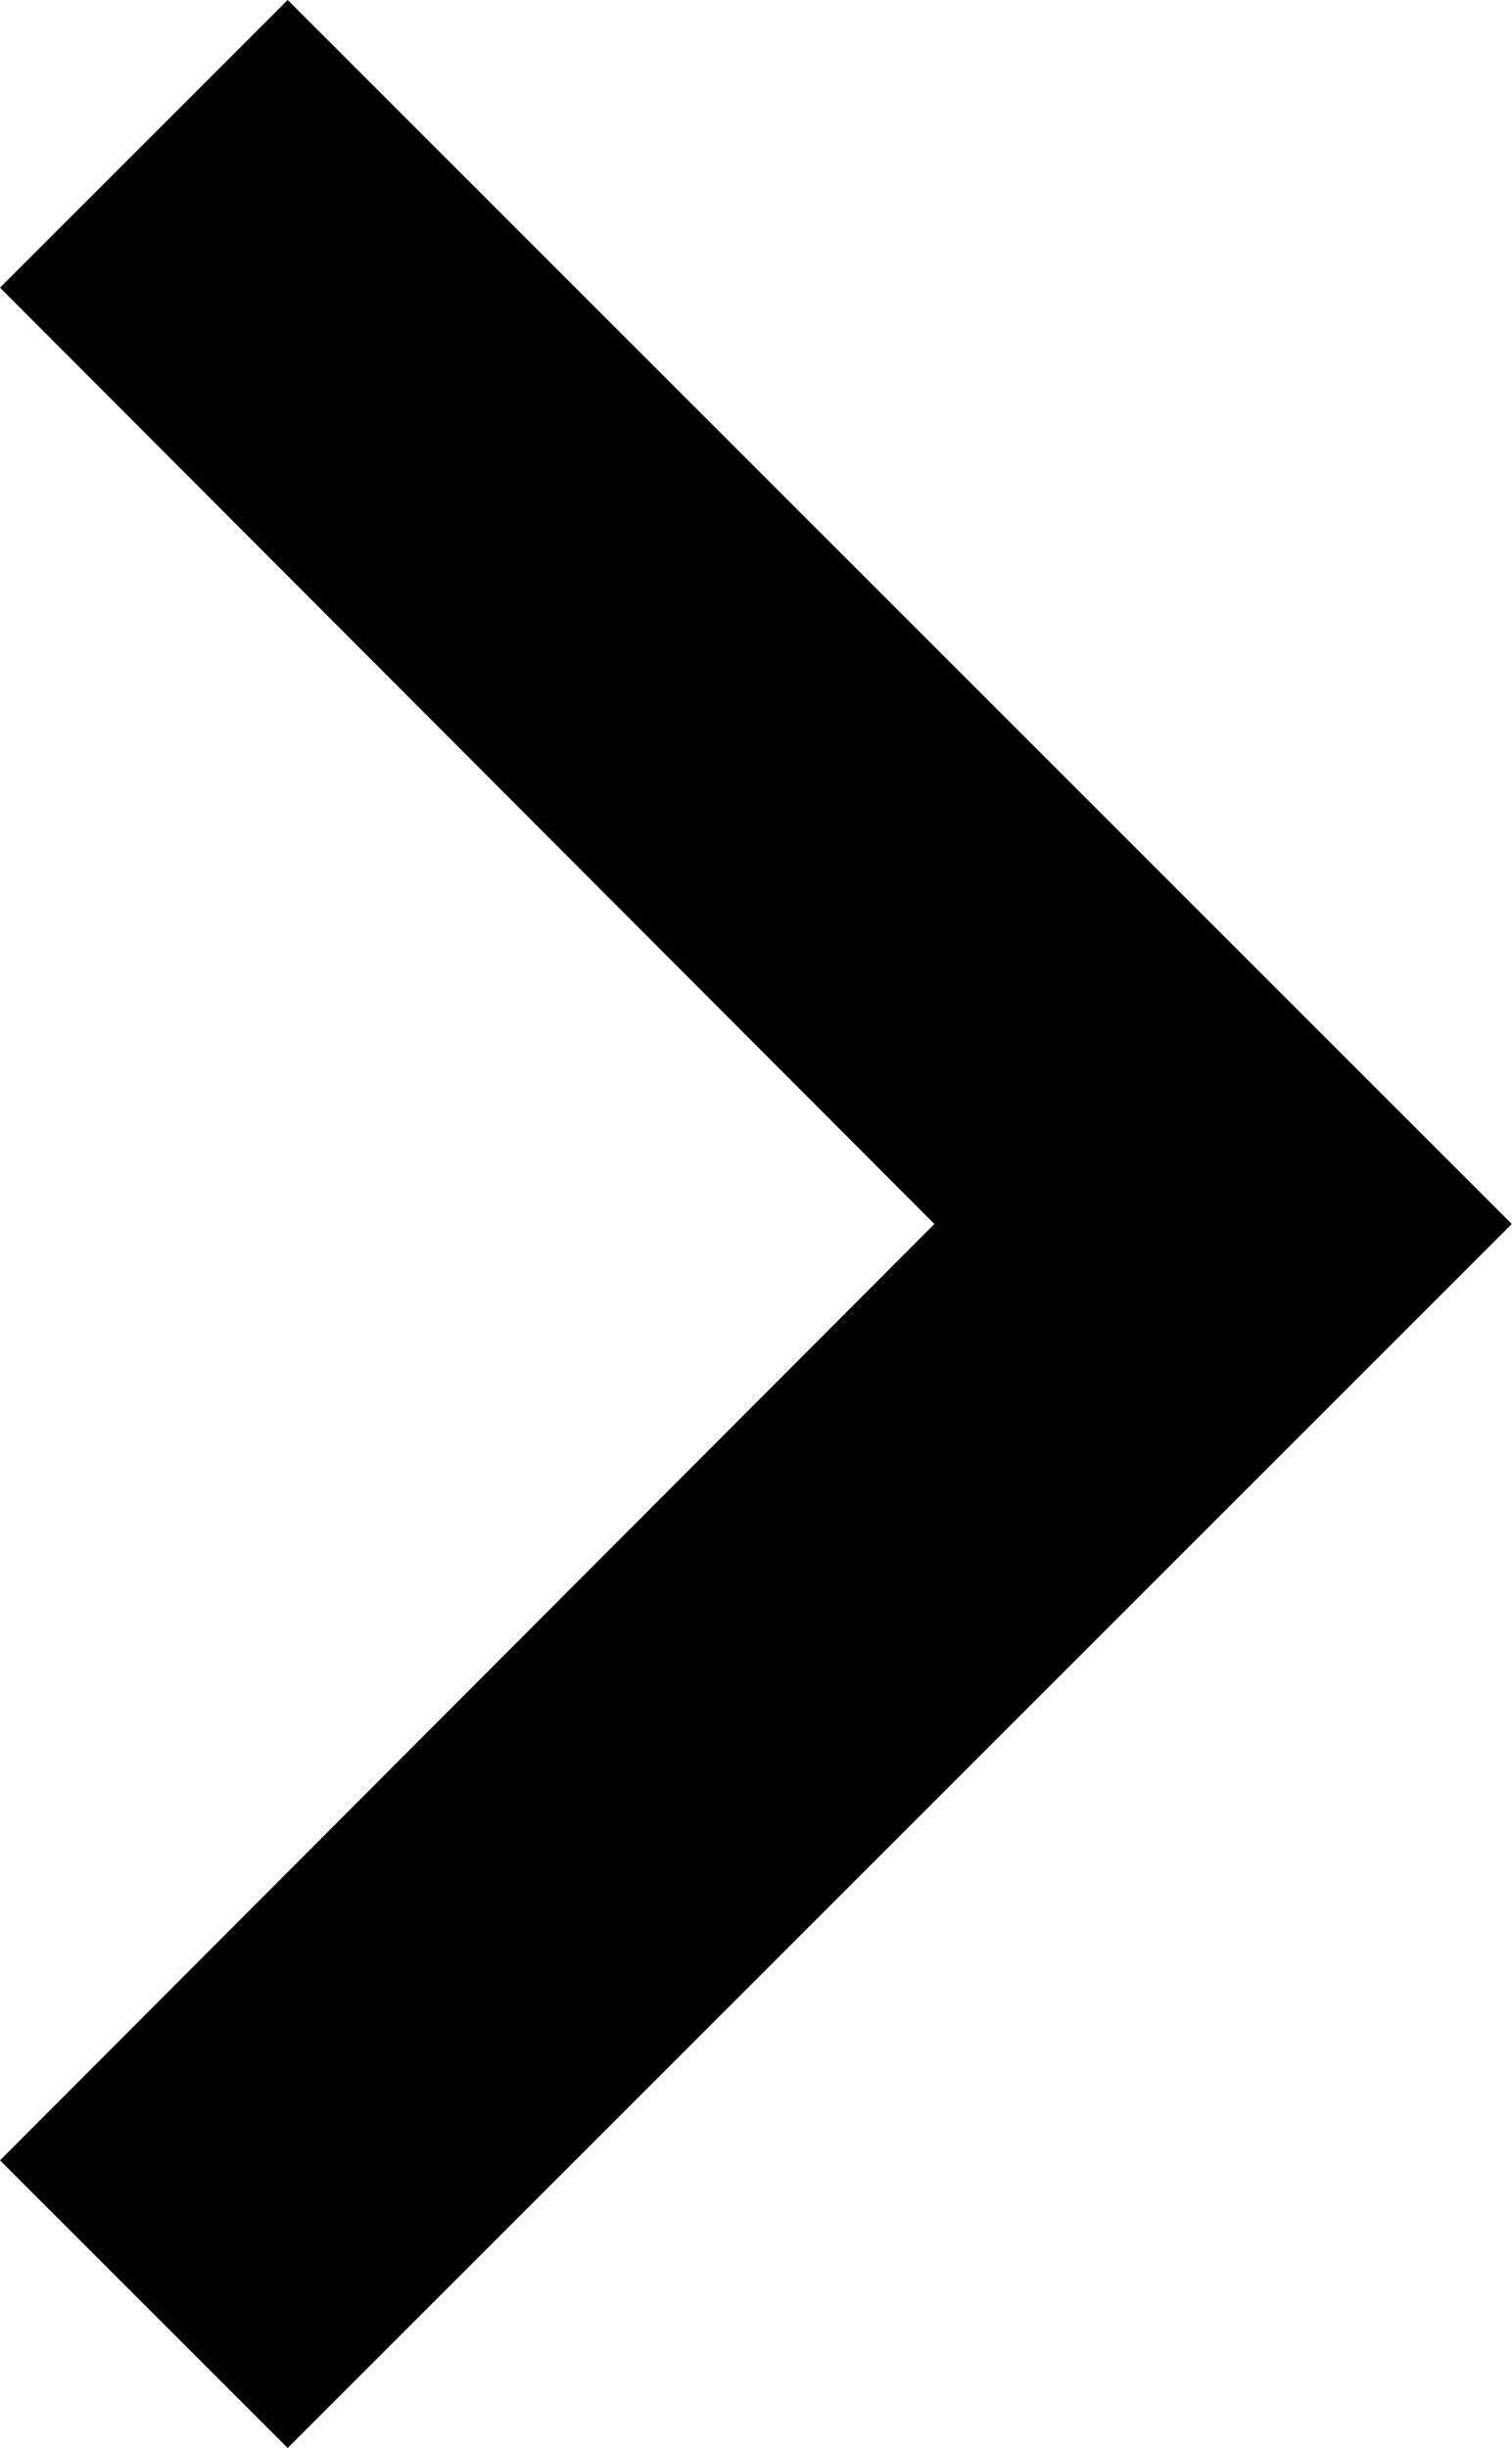
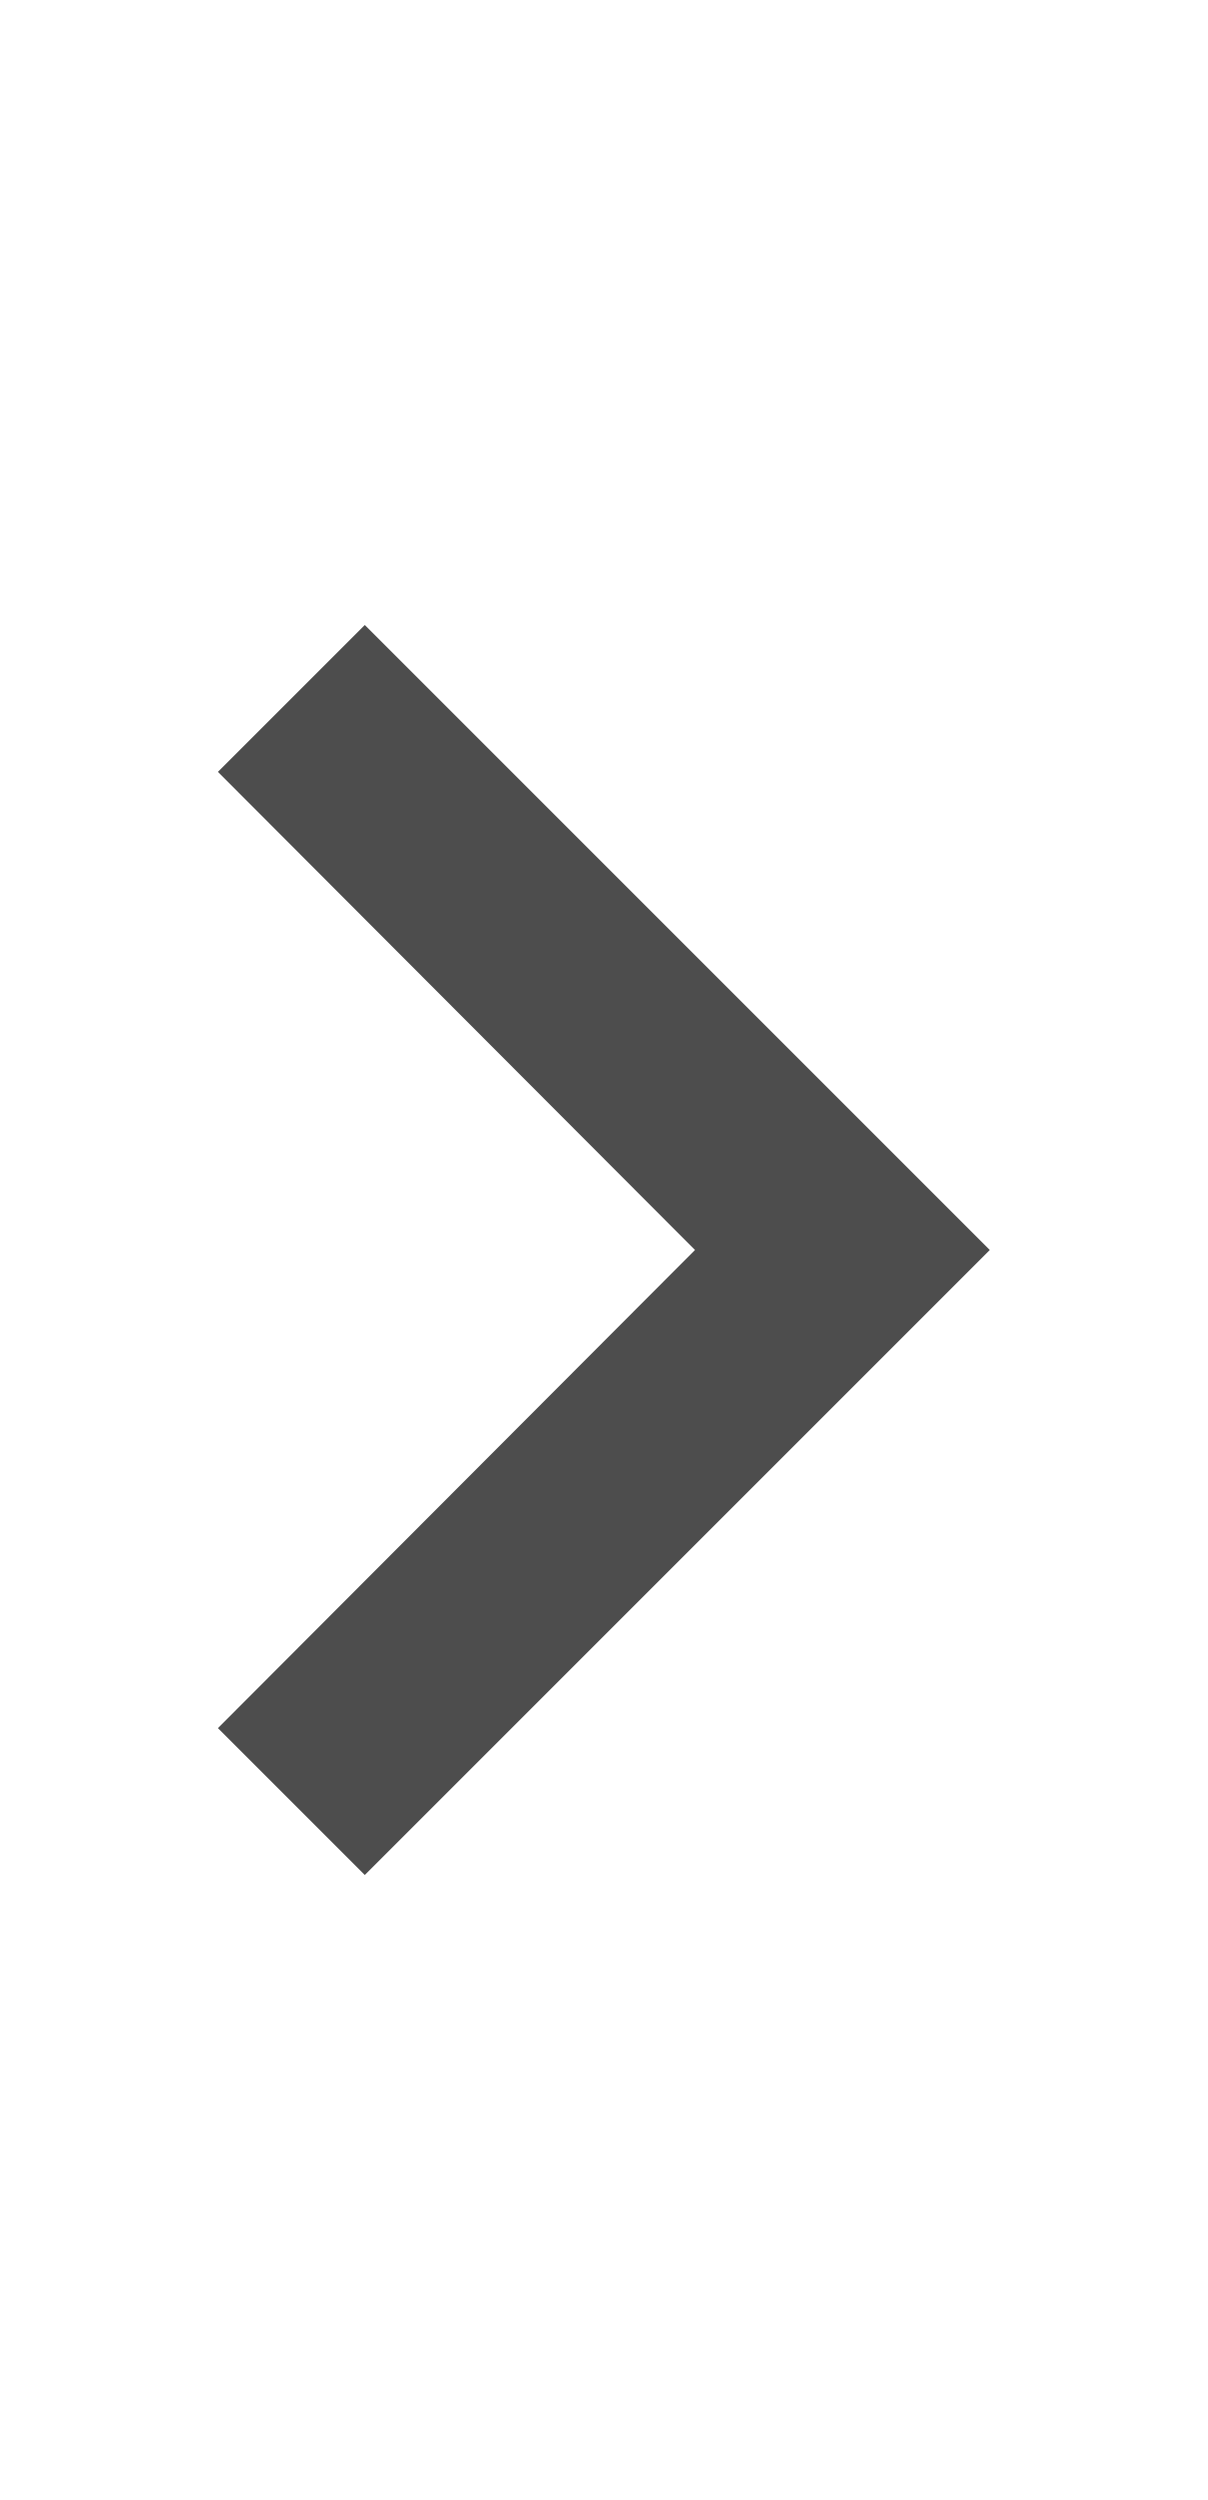
- <svg xmlns="http://www.w3.org/2000/svg" height="12" viewBox="0 0 7.41 12" width="7.41" id="svg2" version="1.1" style="fill:#000000">
+ <svg xmlns="http://www.w3.org/2000/svg" height="24" viewBox="0 0 11.593 24" width="11.593" id="svg2" version="1.1" style="fill:#000000">
  <defs id="defs10" />
-   <path d="M 1.41,0 0,1.41 4.58,6 0,10.59 1.41,12 l 6,-6 z" id="path4" />
-   <path d="m -8.59,-6 24,0 0,24 -24,0 z" id="path6" style="fill:none" />
+   <path id="path4165-7" d="M 3.502,6 2.092,7.41 6.672,12 2.092,16.59 3.502,18 9.502,12 Z" style="fill:#4d4d4d;fill-opacity:1" />
</svg>
